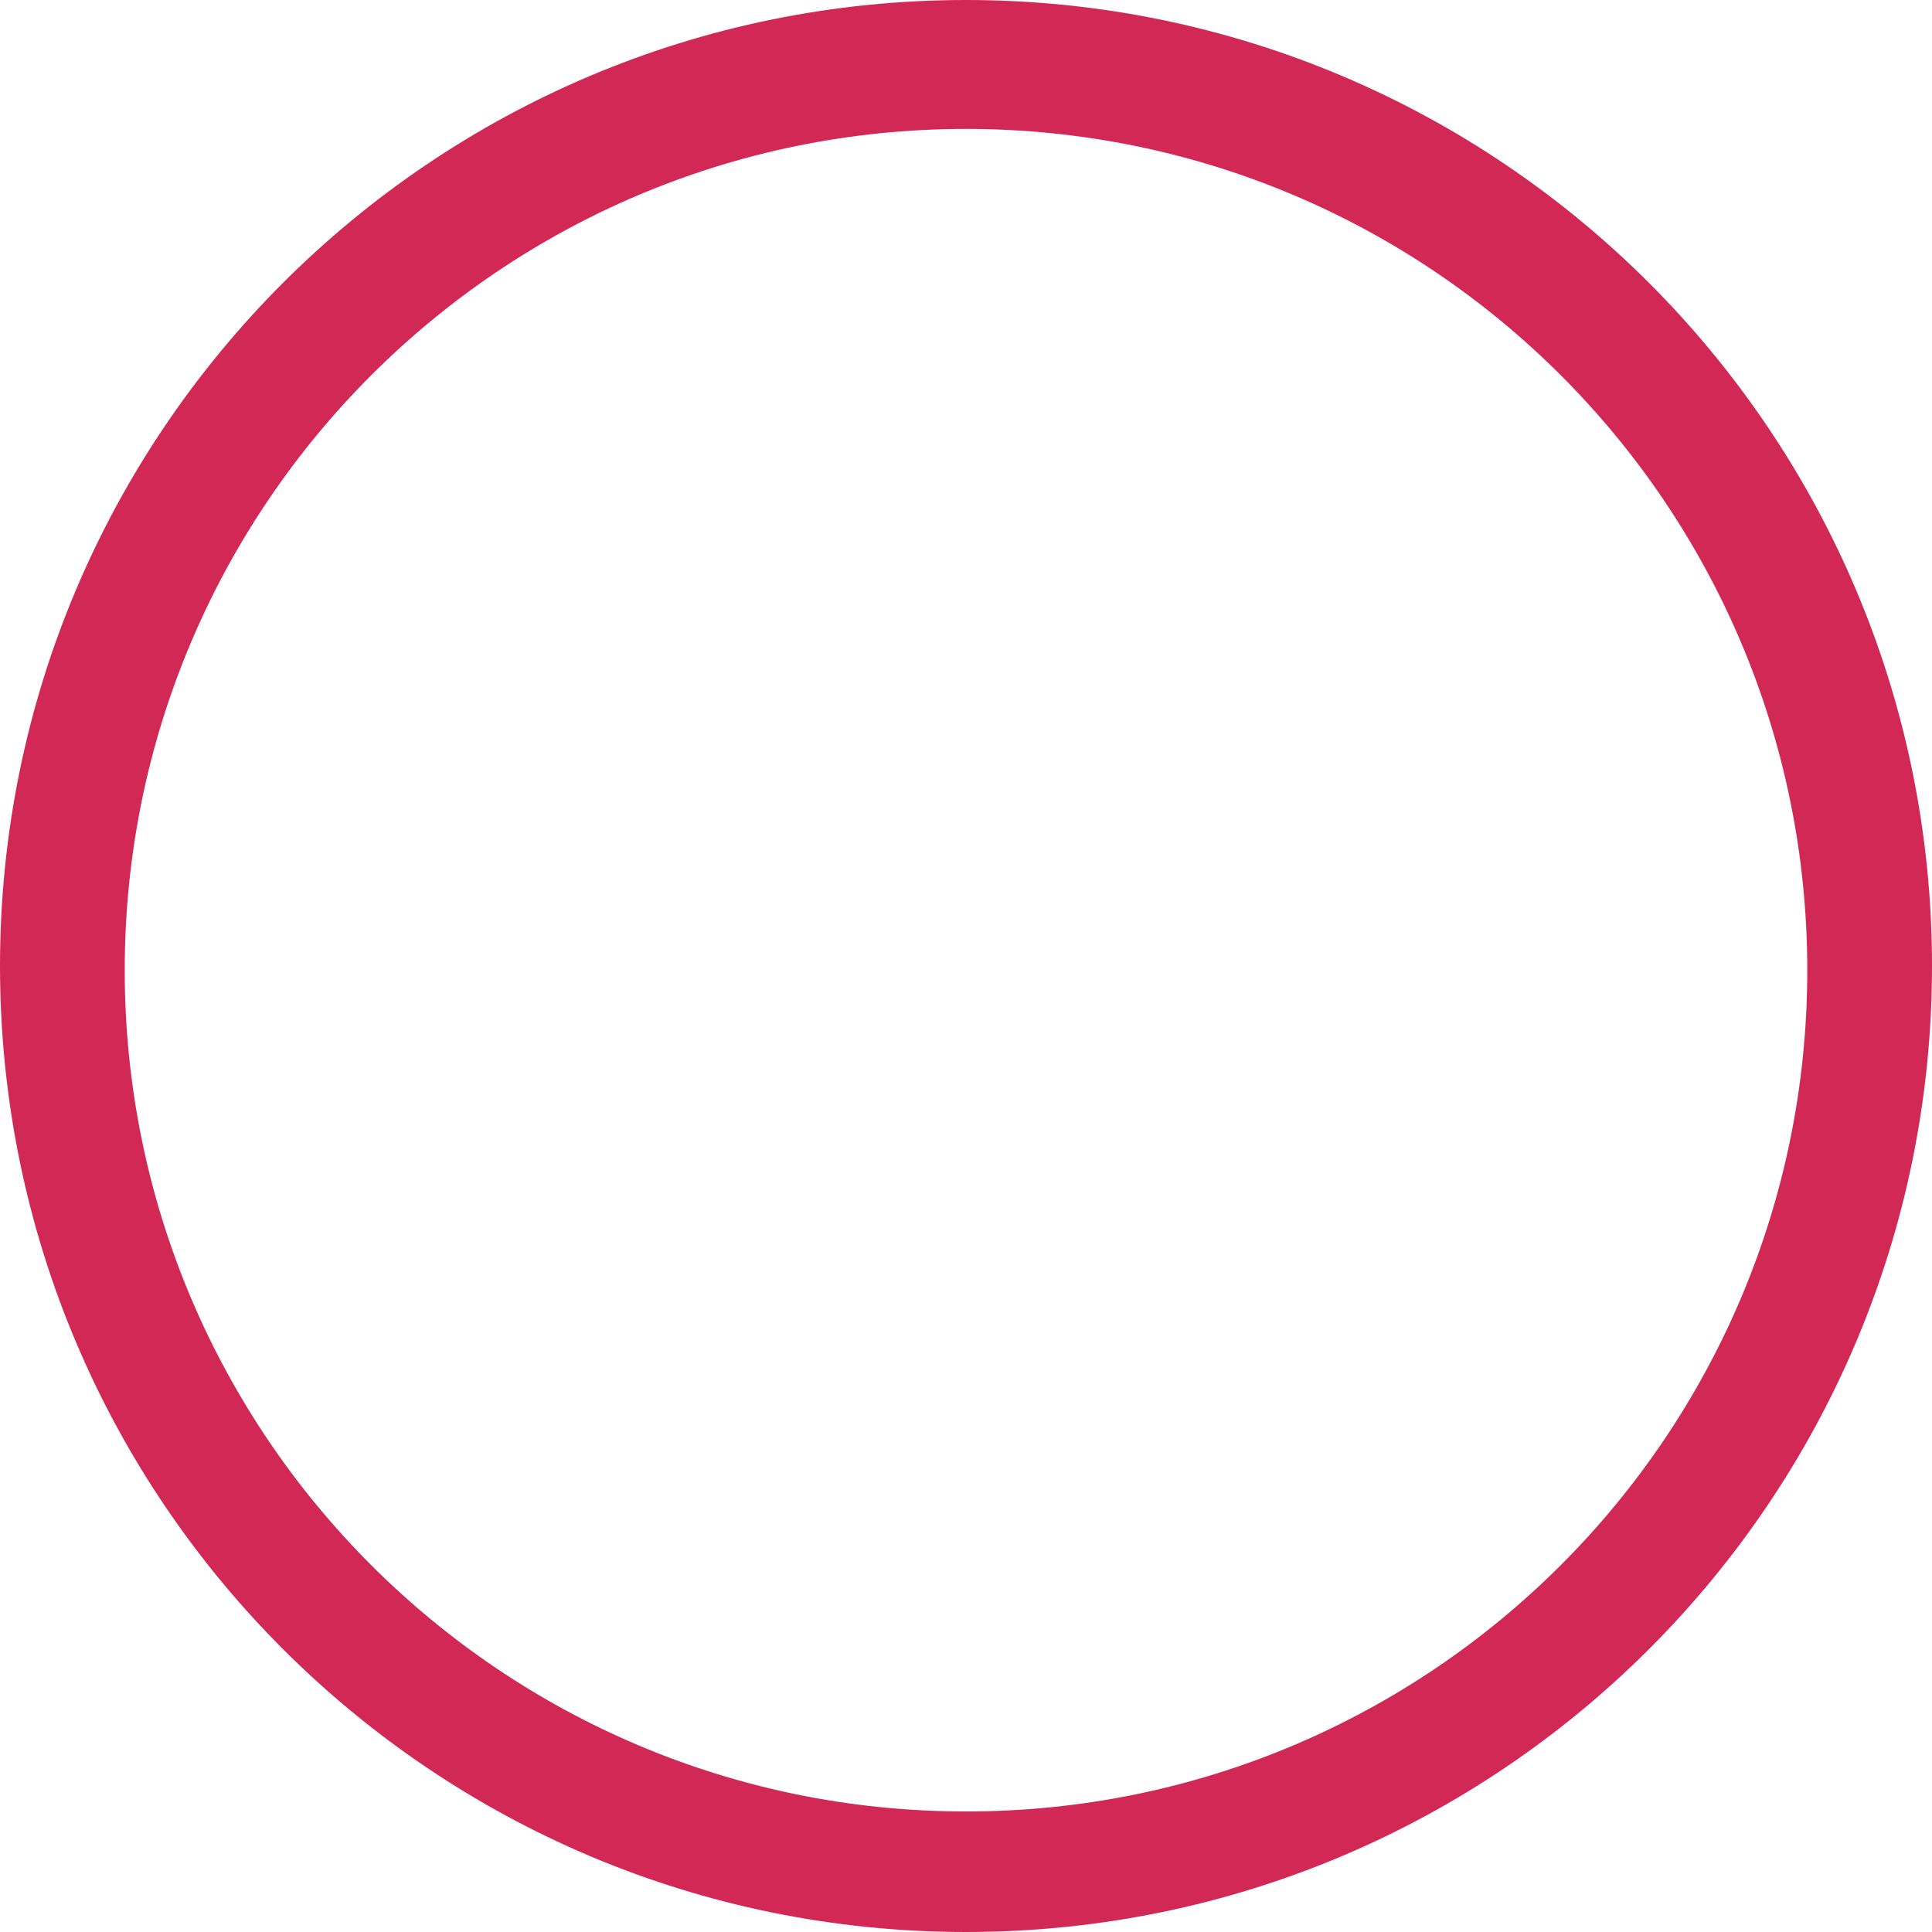
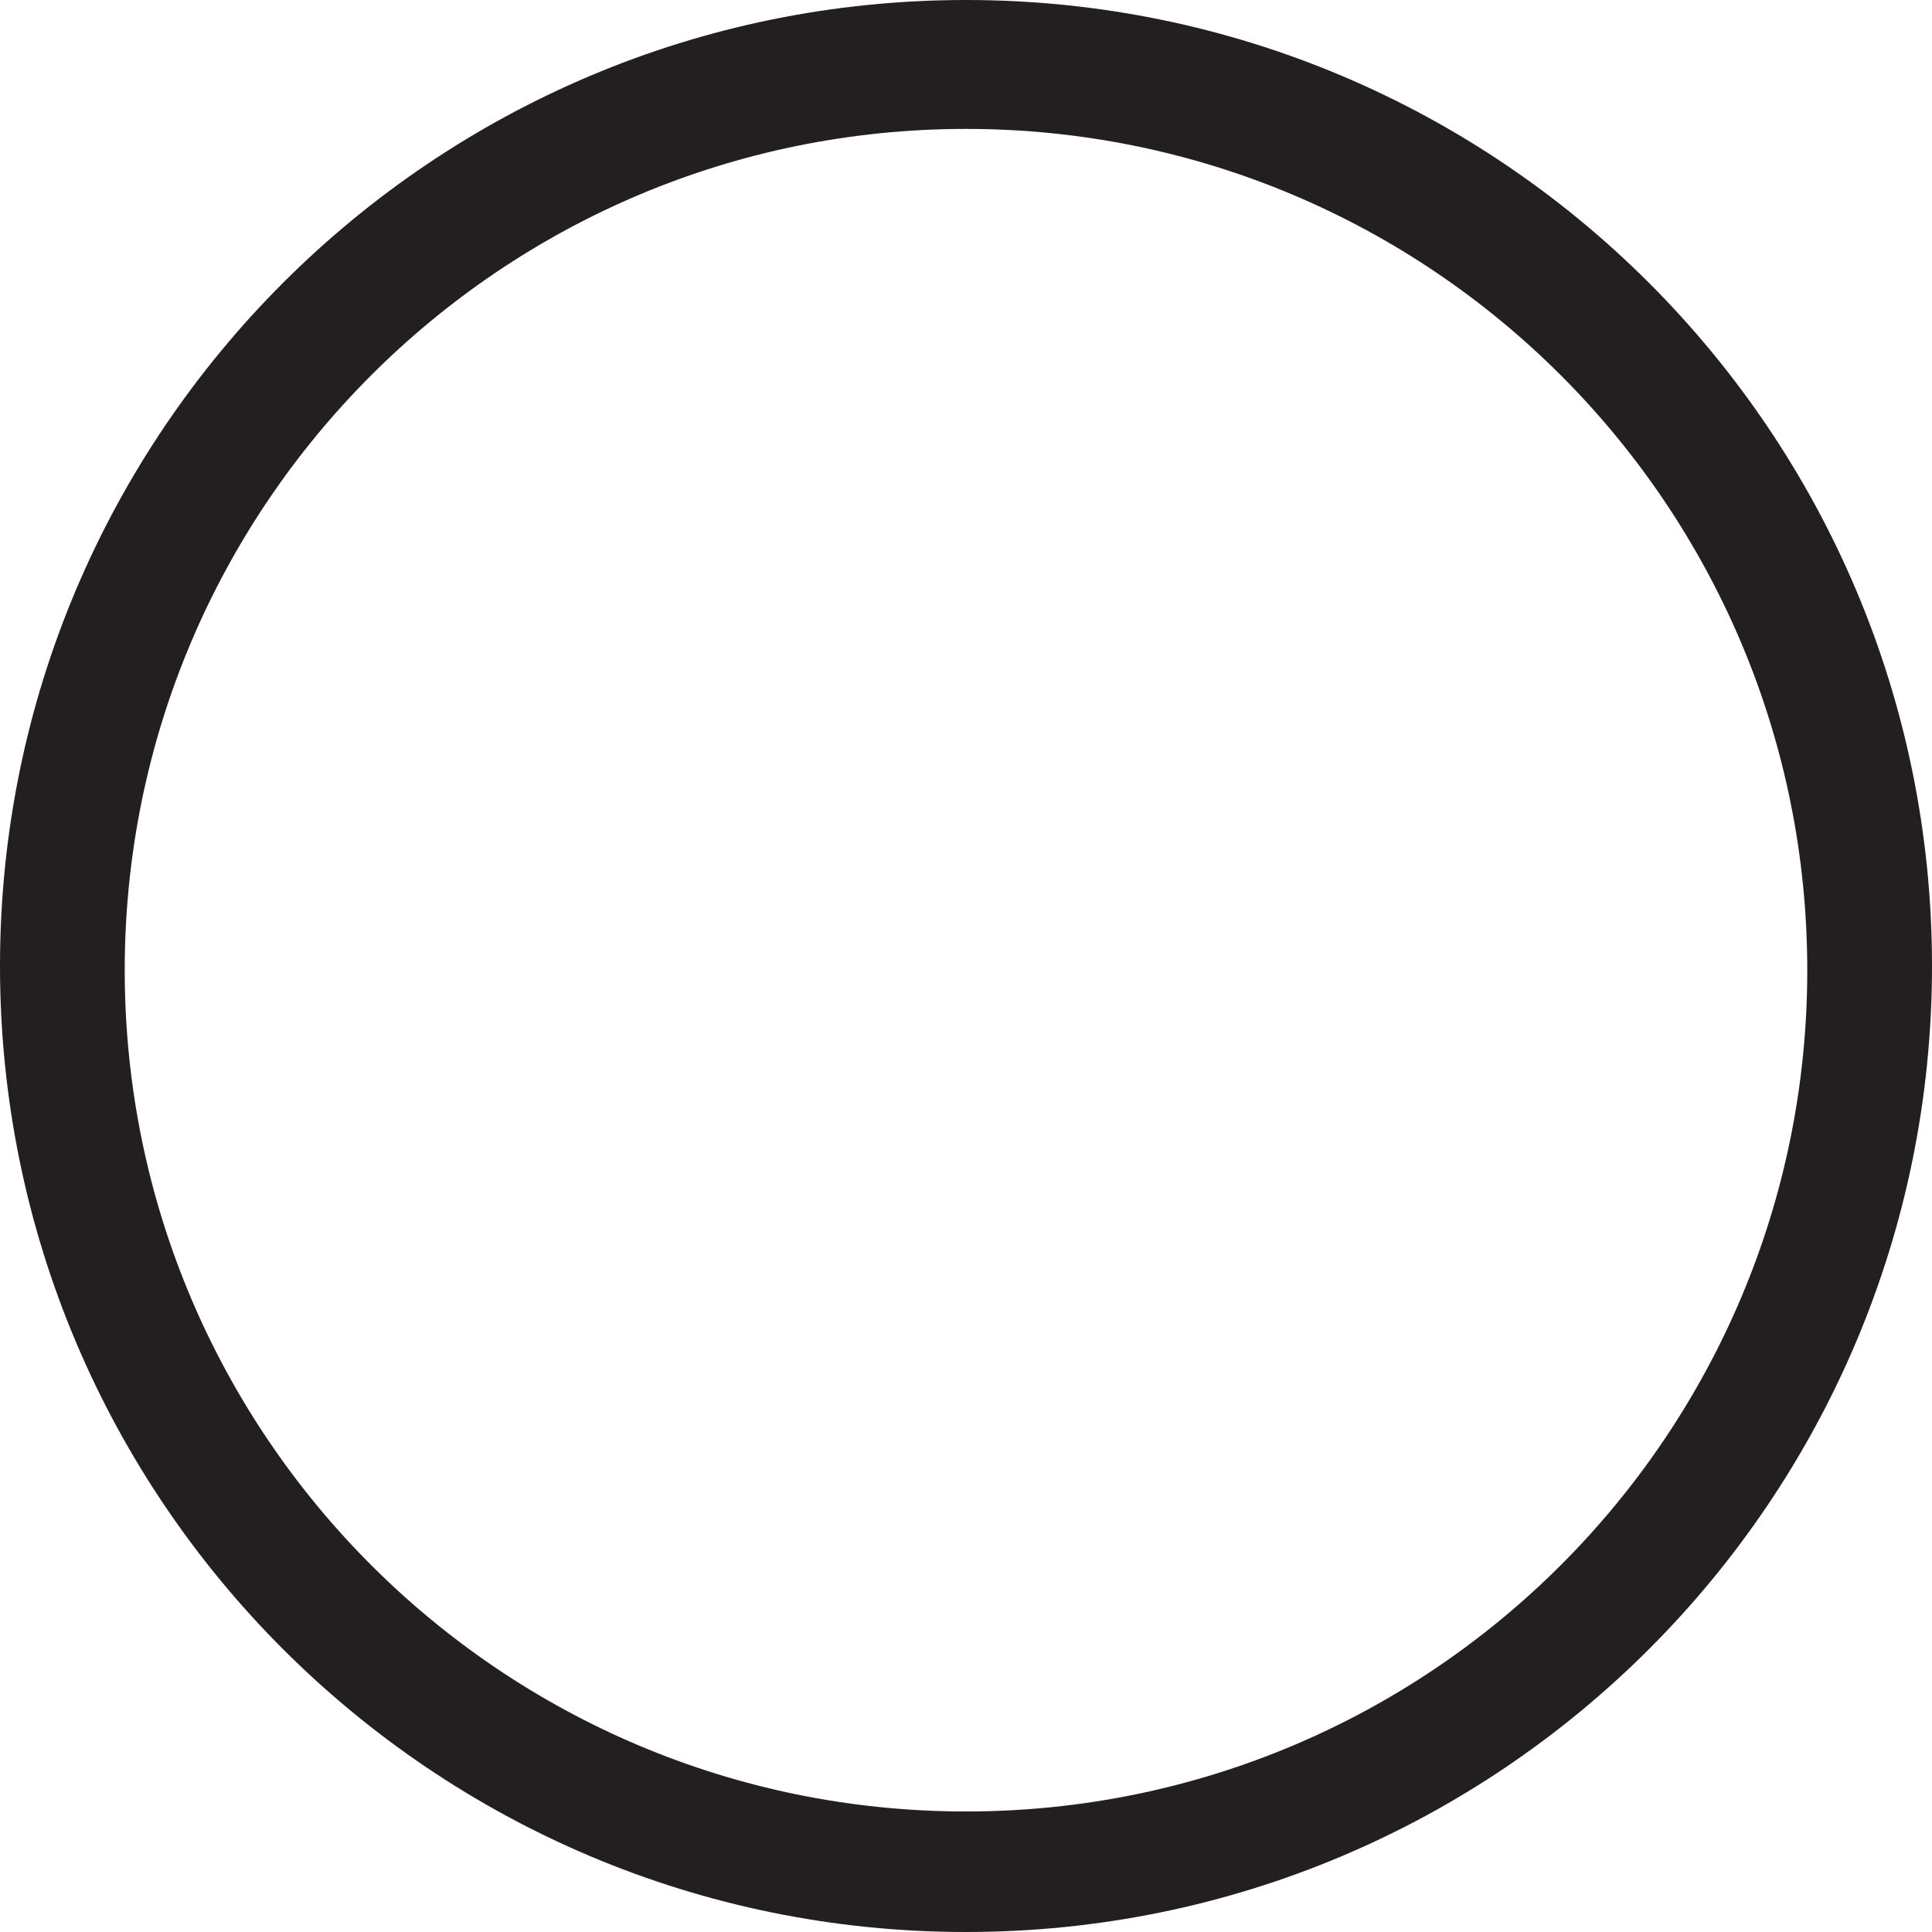
<svg xmlns="http://www.w3.org/2000/svg" version="1.0" id="Layer_1" x="0px" y="0px" width="253px" height="253px" viewBox="22.5 69.048 253 253" enable-background="new 22.5 69.048 253 253" xml:space="preserve">
-   <path fill="#d22856" d="M149,69.048c-69.864,0-126.5,56.636-126.5,126.5c0,69.864,56.636,126.5,126.5,126.5 s126.5-56.636,126.5-126.5C275.5,125.685,218.864,69.048,149,69.048z M149,306.264c-60.844,0-110.167-49.323-110.167-110.167 C38.833,135.253,88.156,85.93,149,85.93c60.843,0,110.167,49.323,110.167,110.167C259.167,256.941,209.843,306.264,149,306.264z" />
+   <path fill="#231F20" d="M149,69.048c-69.864,0-126.5,56.636-126.5,126.5c0,69.864,56.636,126.5,126.5,126.5 s126.5-56.636,126.5-126.5C275.5,125.685,218.864,69.048,149,69.048z M149,306.264c-60.844,0-110.167-49.323-110.167-110.167 C38.833,135.253,88.156,85.93,149,85.93c60.843,0,110.167,49.323,110.167,110.167C259.167,256.941,209.843,306.264,149,306.264z" />
</svg>
